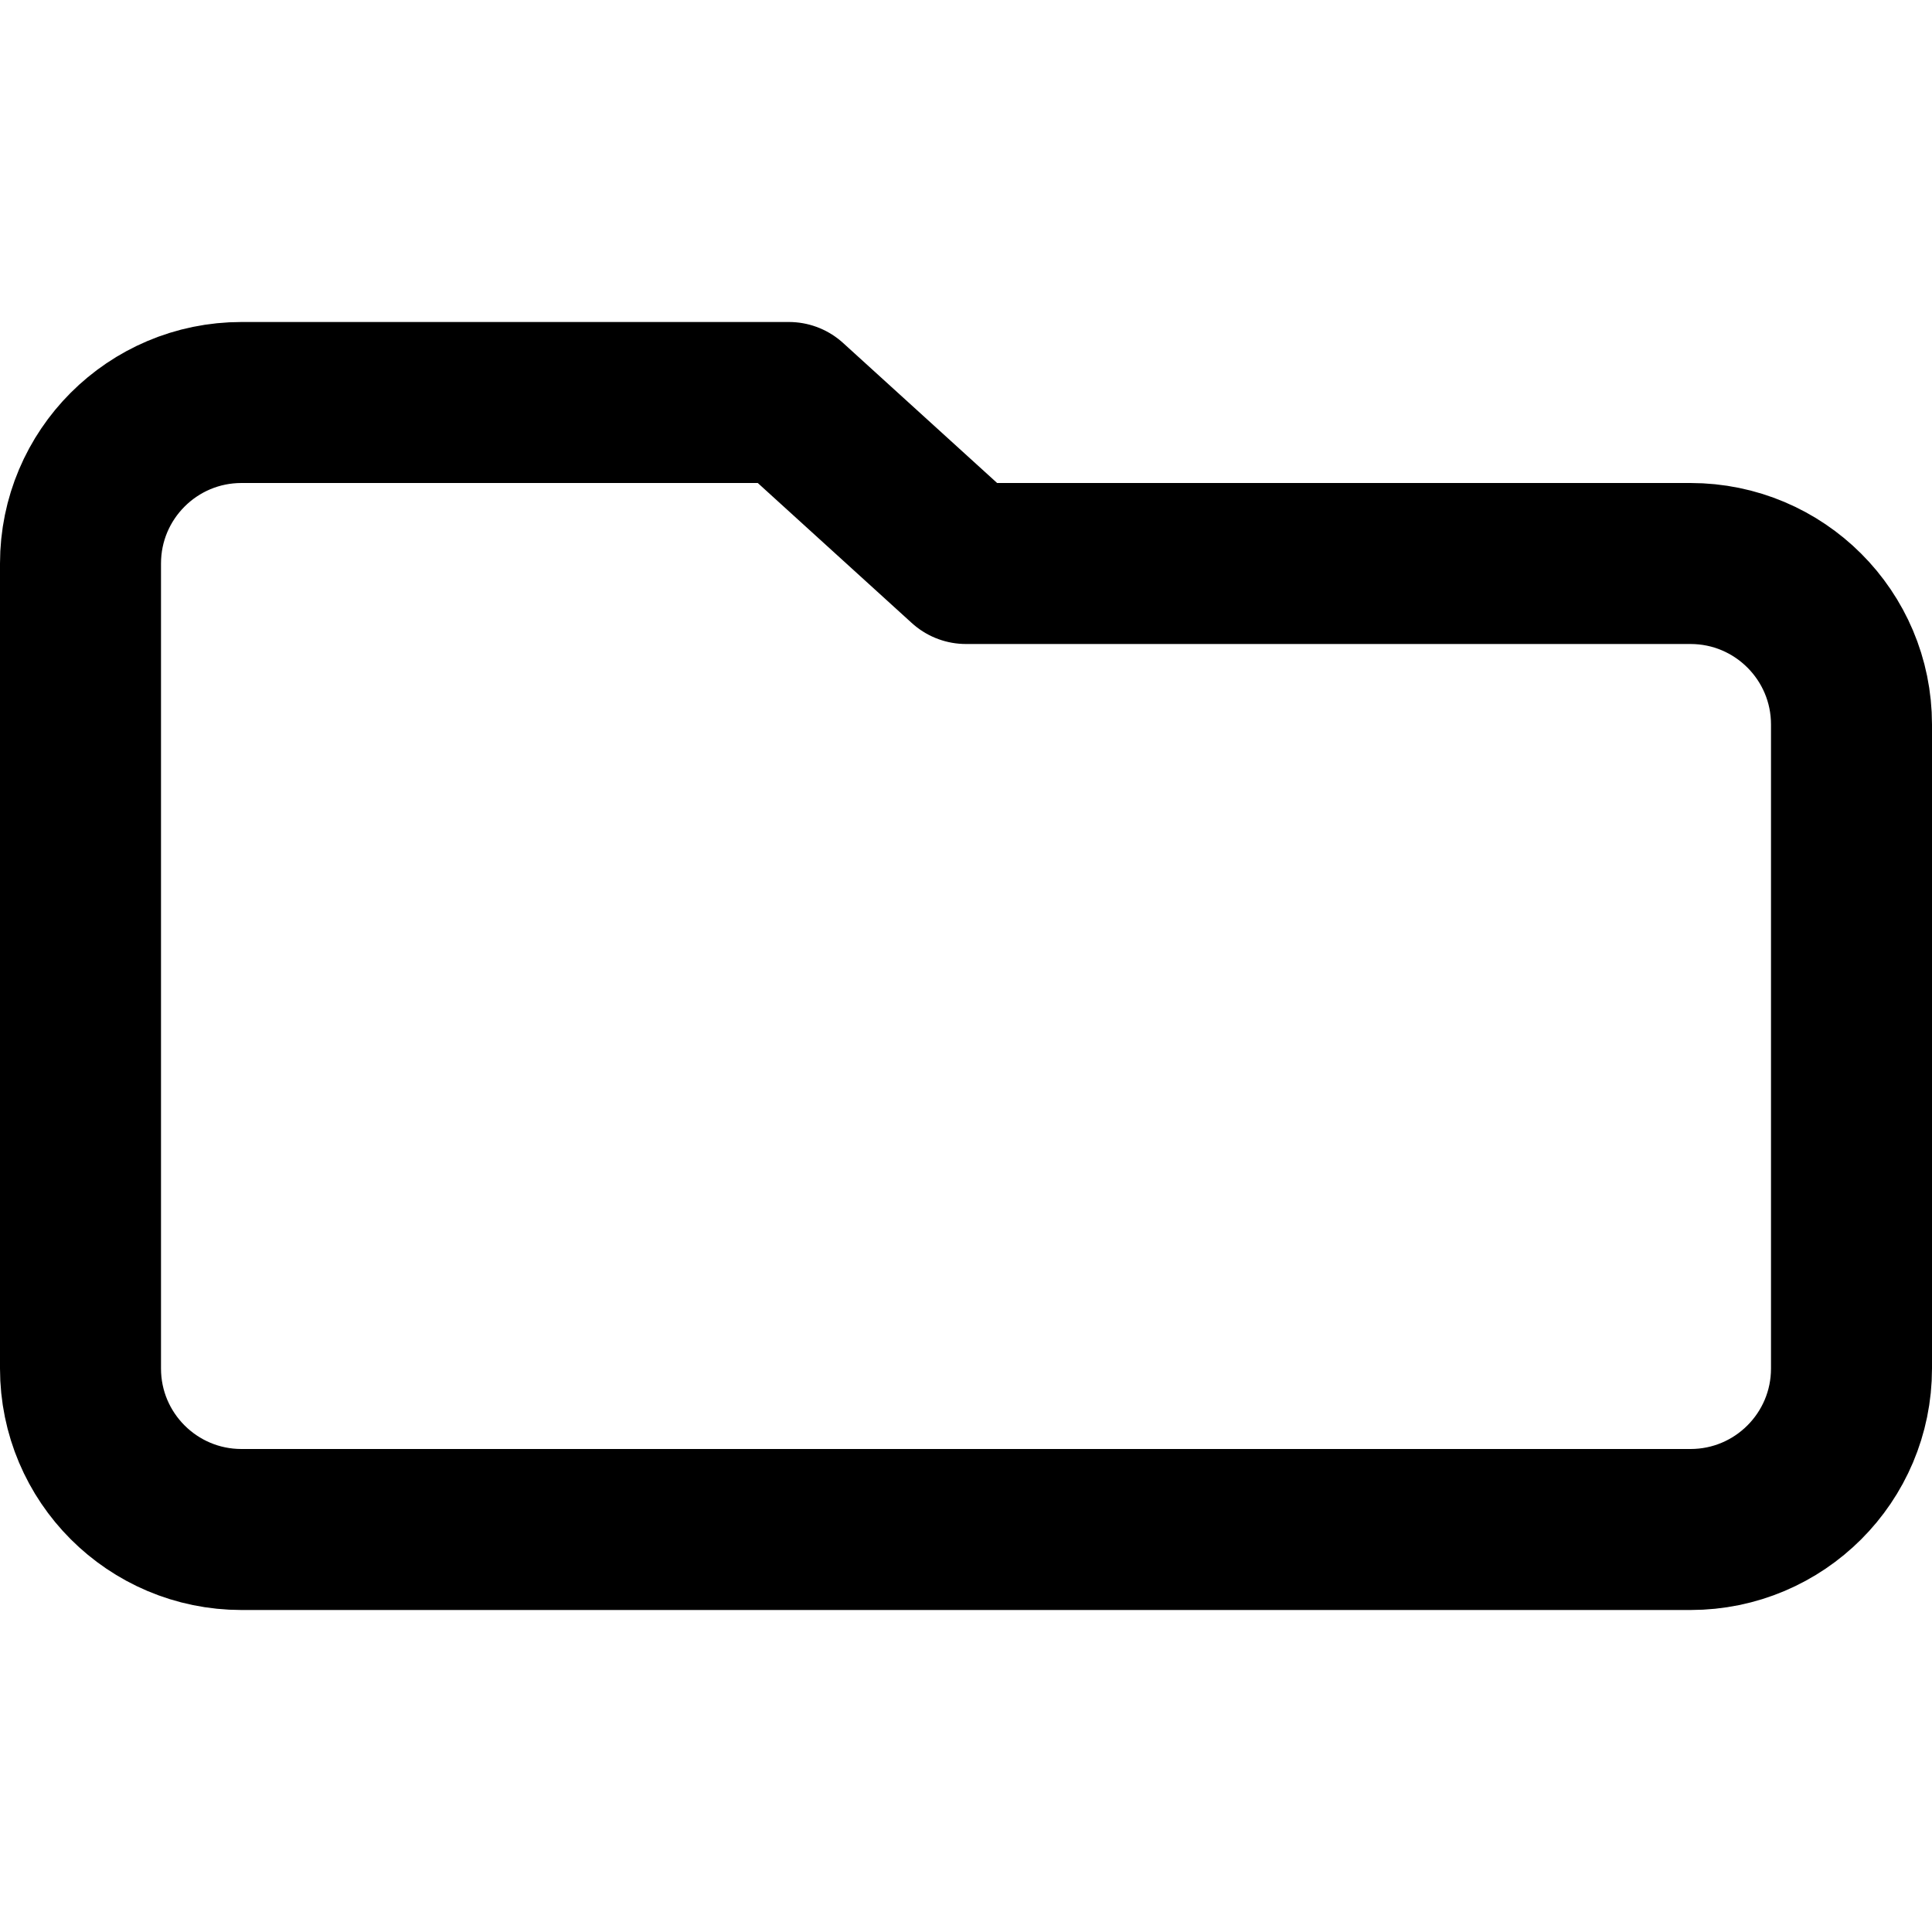
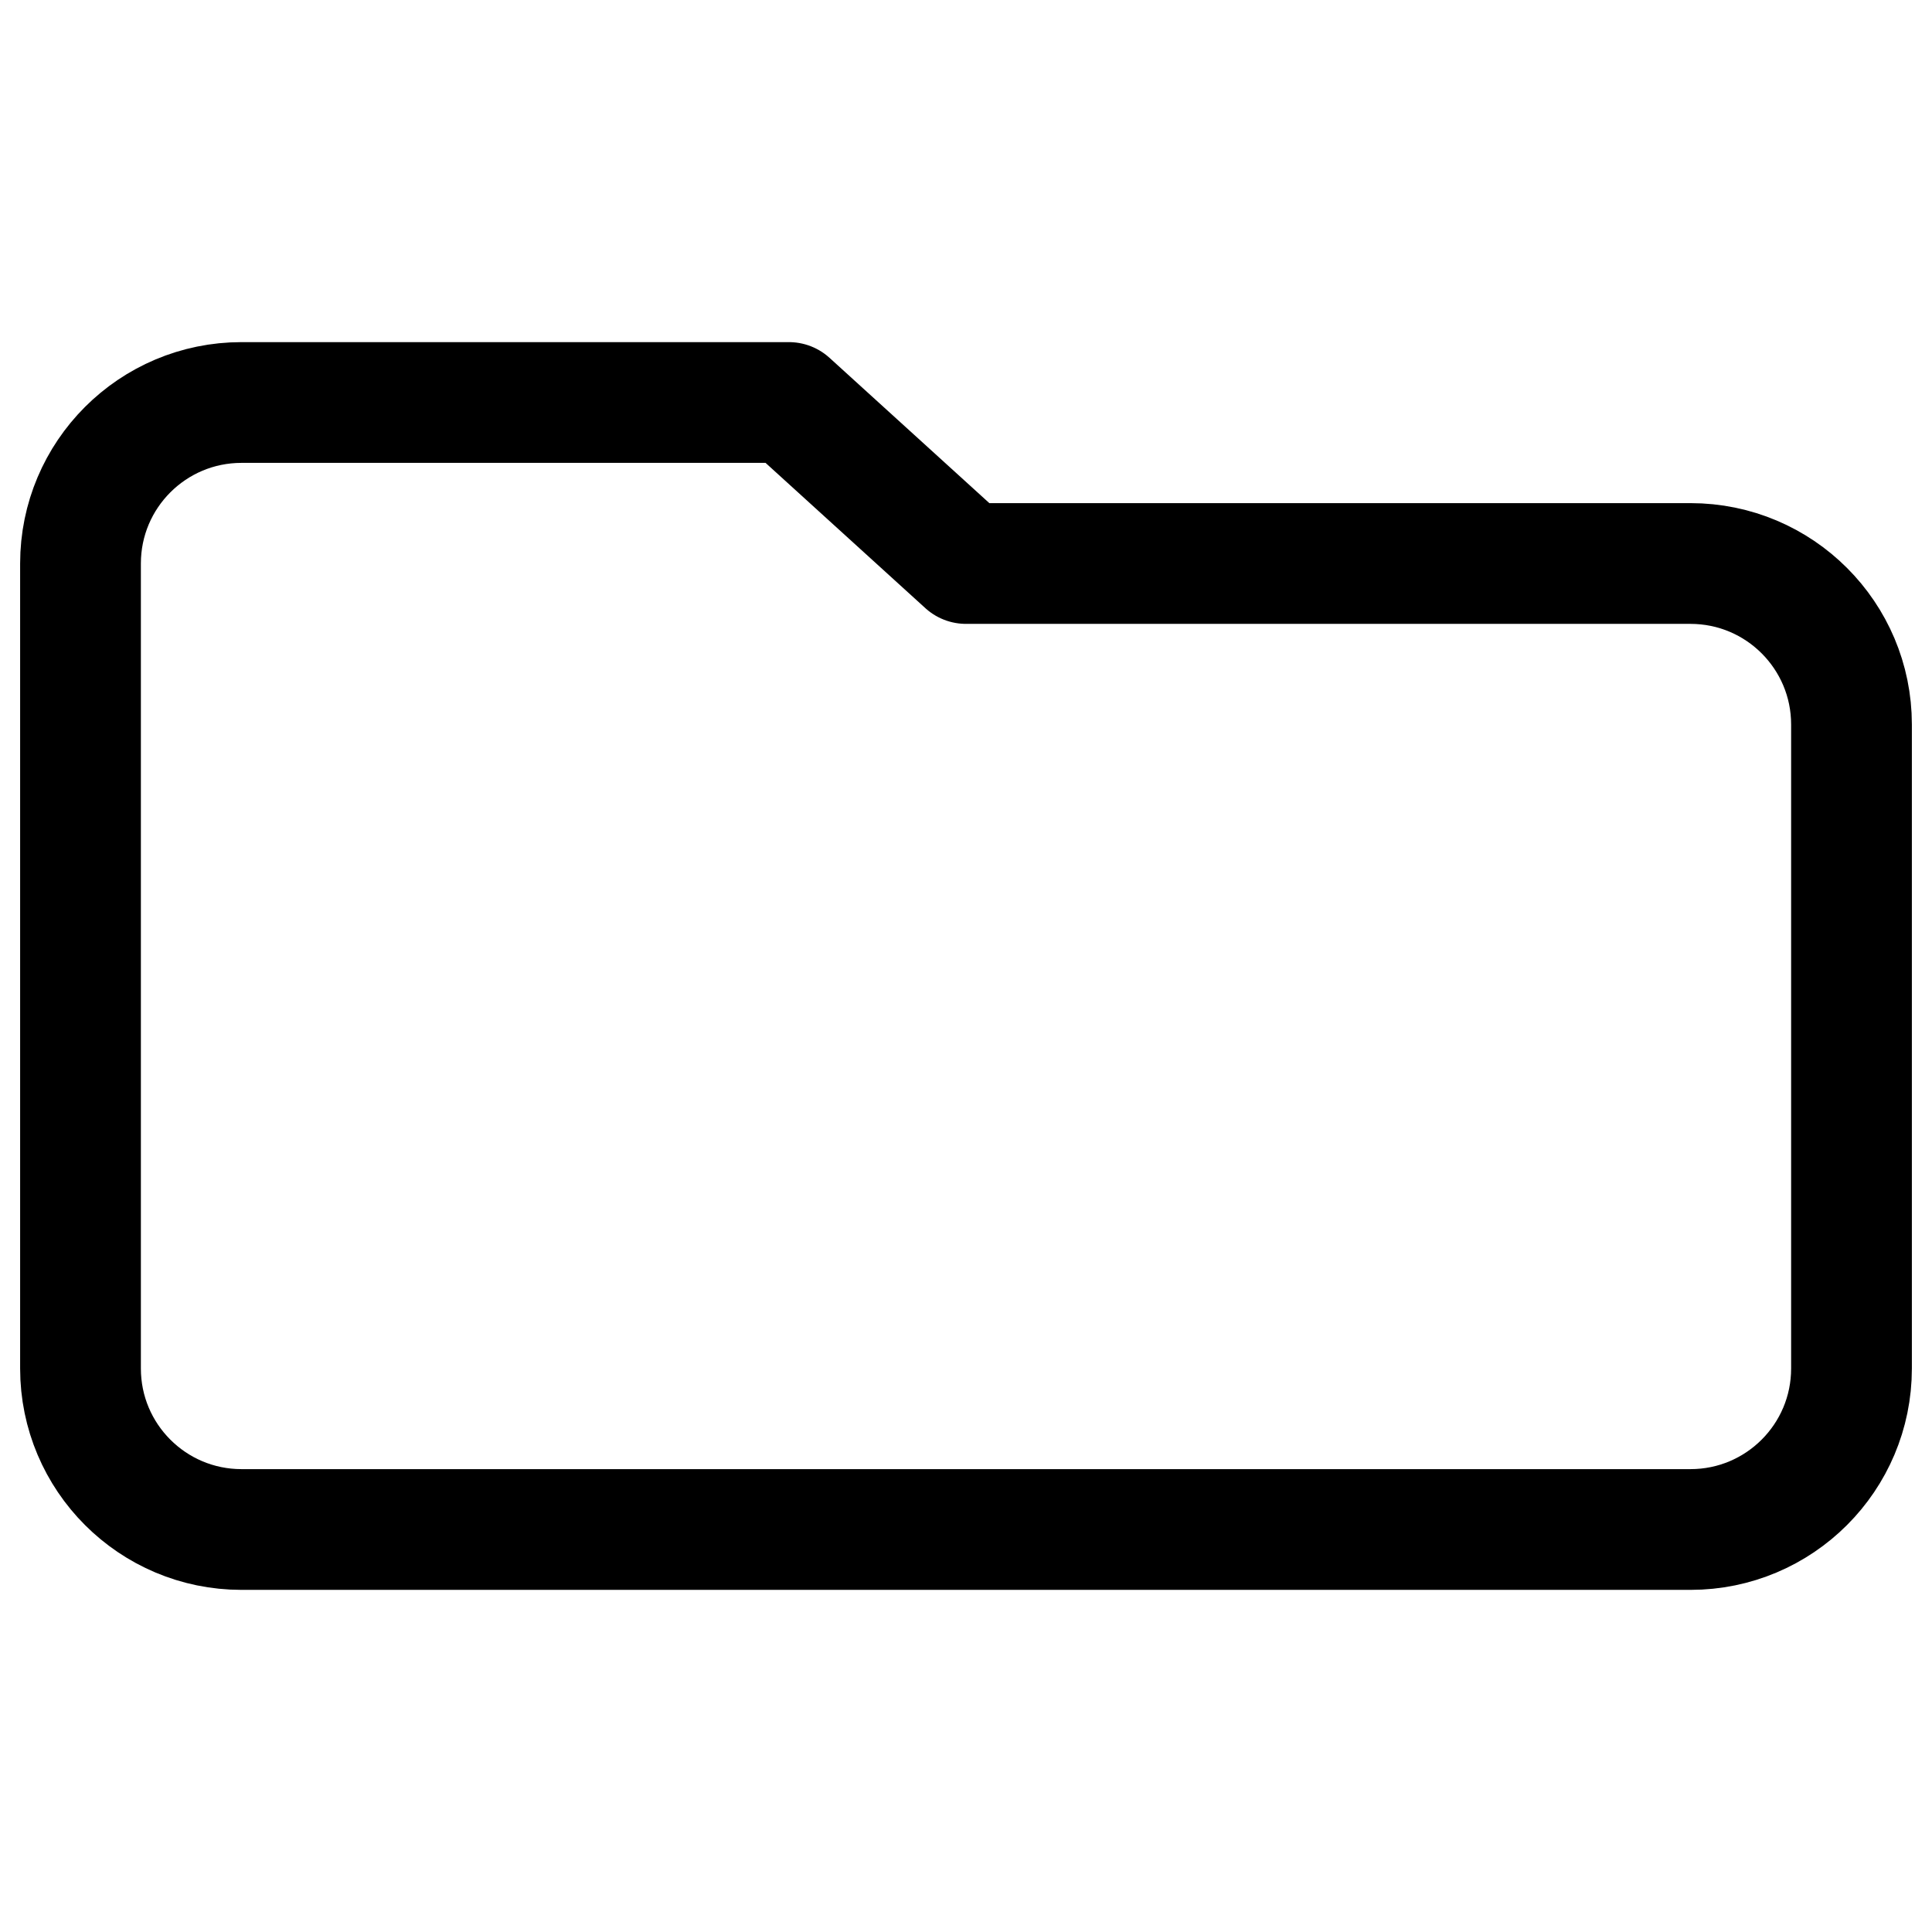
- <svg xmlns="http://www.w3.org/2000/svg" width="100%" height="100%" viewBox="0 -4 24 24" fill="none" stroke="currentColor" stroke-width="2" stroke-linecap="round" stroke-linejoin="round" overflow="visible">
+ <svg xmlns="http://www.w3.org/2000/svg" width="100%" height="100%" viewBox="0 -4 24 24" fill="none" stroke="currentColor" stroke-width="1.5" stroke-linecap="round" stroke-linejoin="round">
  <path d="M3 1H9.8L12 3H21A2 2 0 0 1 23 5V13A2 2 0 0 1 21 15H3A2 2 0 0 1 1 13V3A2 2 0 0 1 3 1Z" />
</svg>
